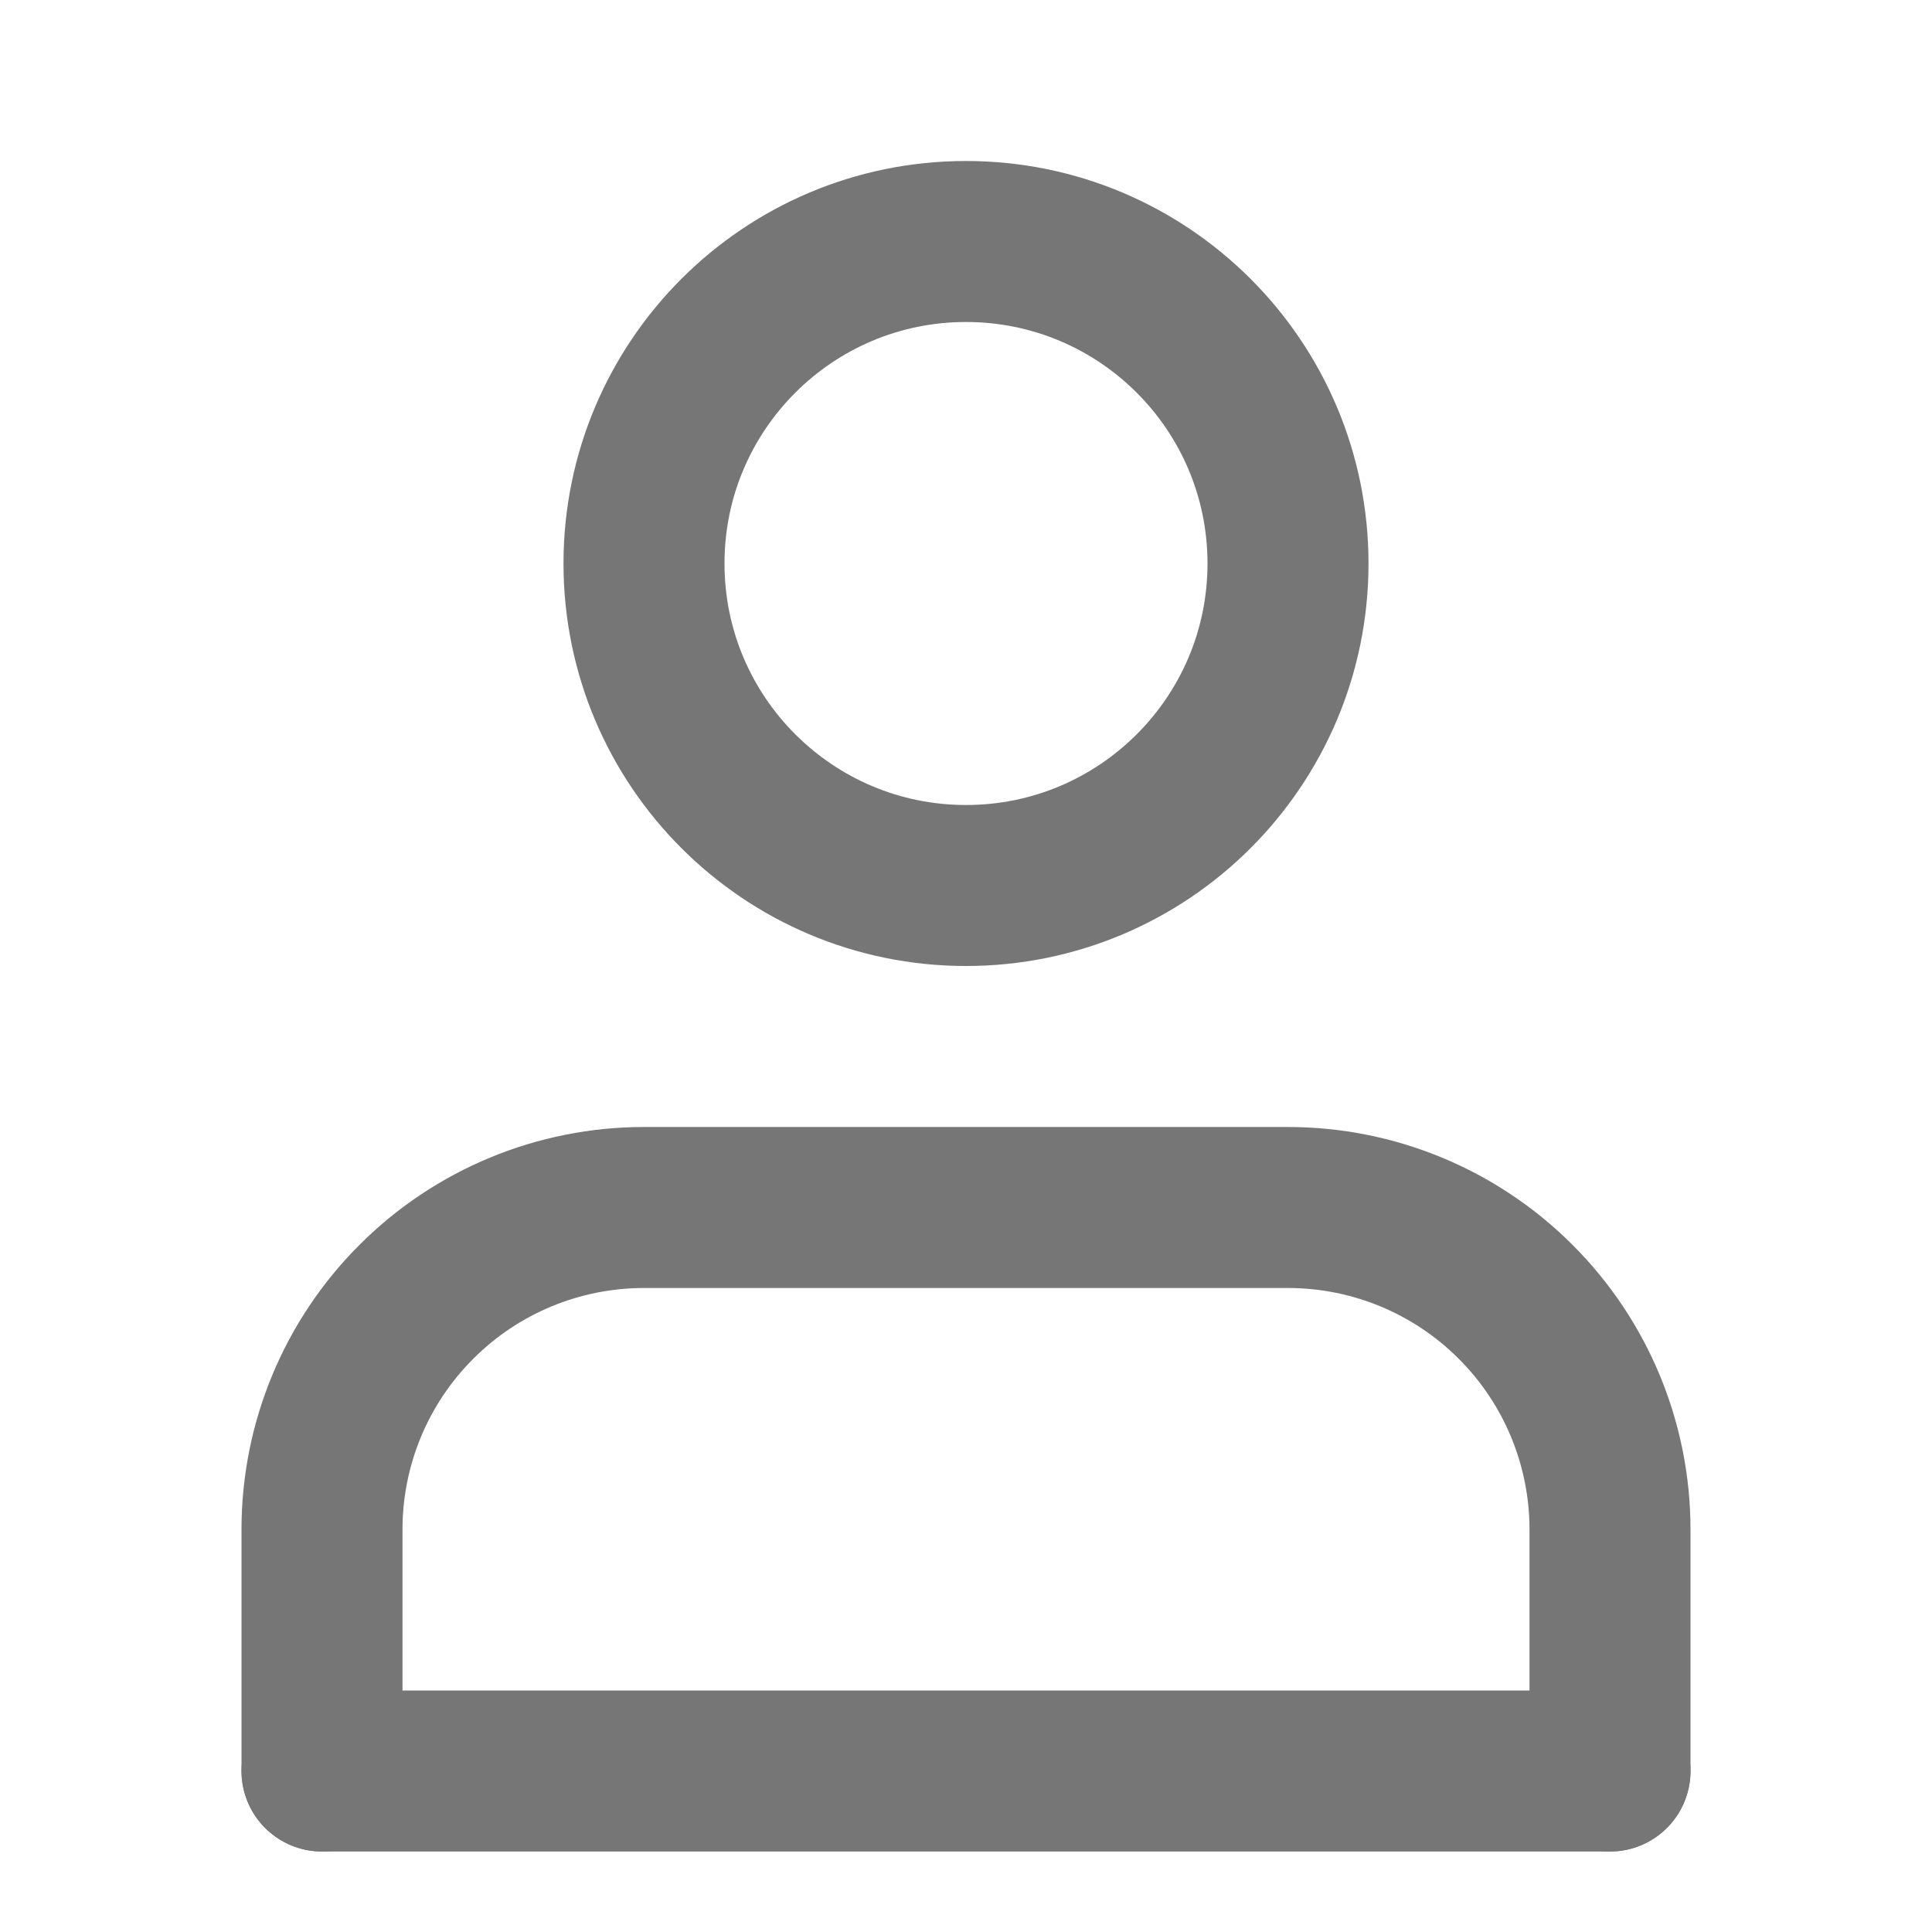
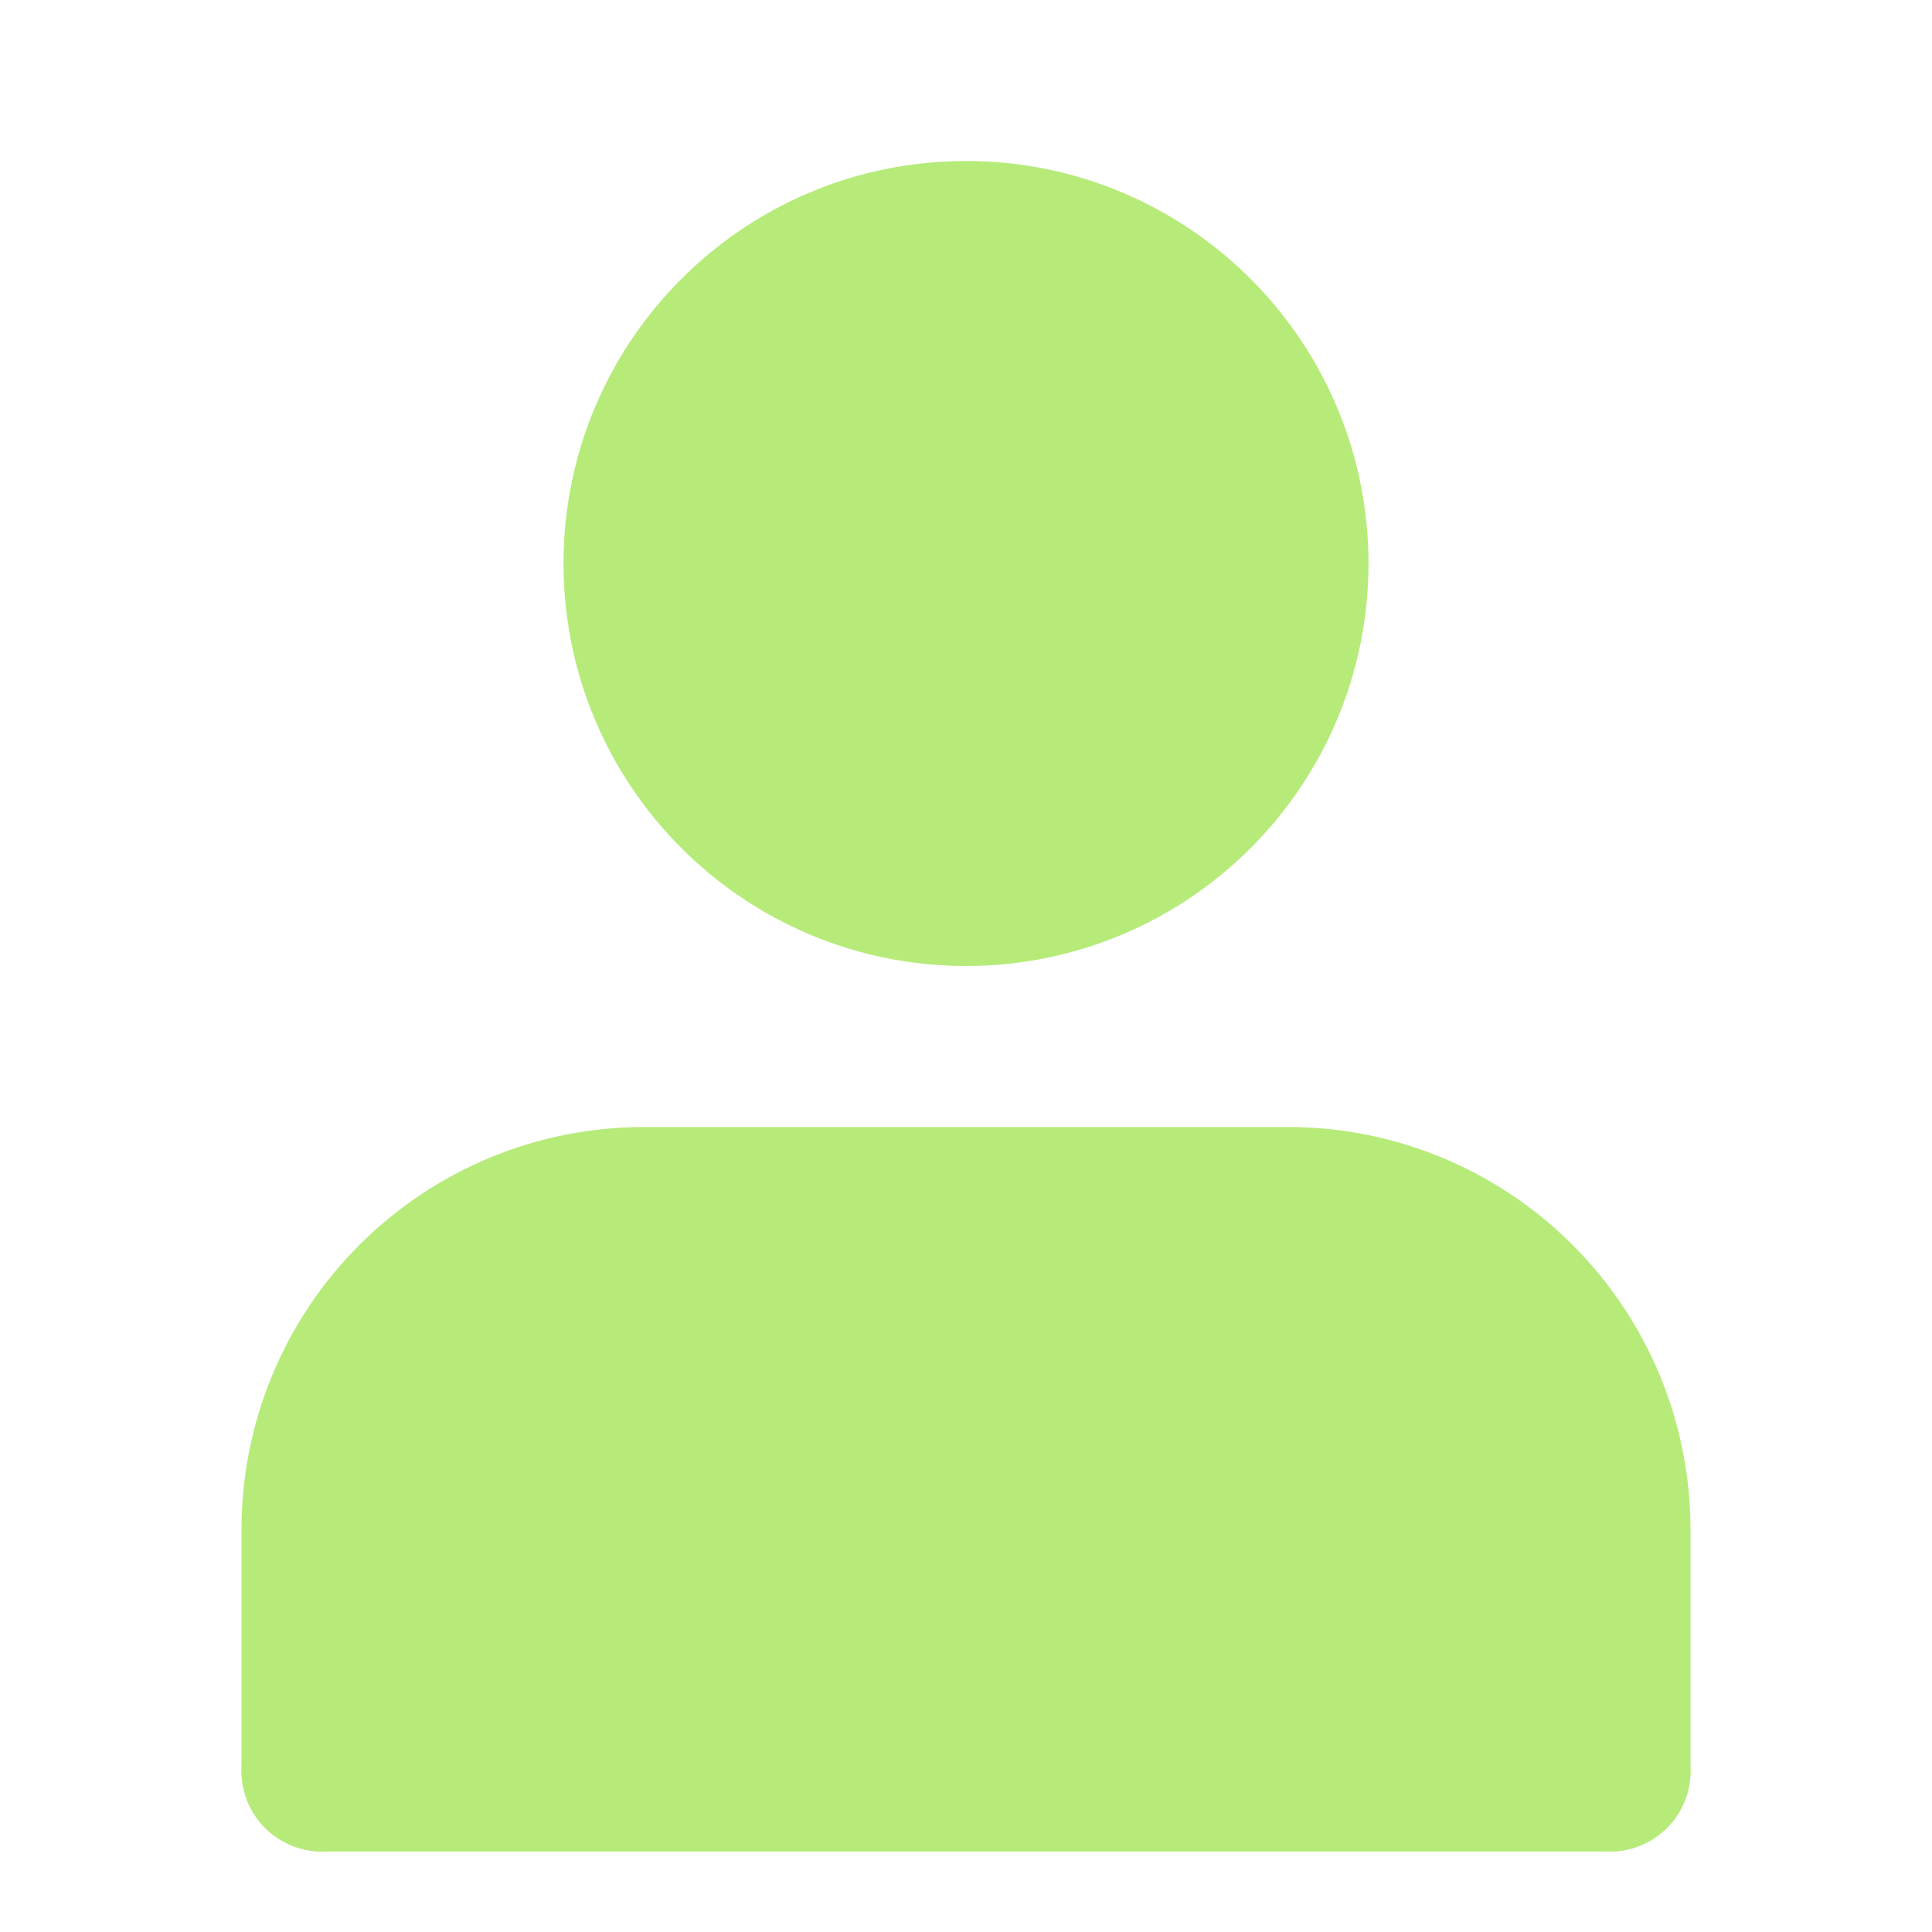
<svg xmlns="http://www.w3.org/2000/svg" width="24" height="24" viewBox="0 0 24 24" fill="none">
-   <path d="M20 22V19C20 17.939 19.579 16.922 18.828 16.172C18.078 15.421 17.061 15 16 15H8C6.939 15 5.922 15.421 5.172 16.172C4.421 16.922 4 17.939 4 19V22" stroke="#767676" stroke-width="2" stroke-linecap="round" stroke-linejoin="round" />
-   <path d="M4 22H20" stroke="#767676" stroke-width="2" stroke-linecap="round" />
-   <path d="M12 11C14.209 11 16 9.209 16 7C16 4.791 14.209 3 12 3C9.791 3 8 4.791 8 7C8 9.209 9.791 11 12 11Z" stroke="#767676" stroke-width="2" stroke-linecap="round" stroke-linejoin="round" />
+   <path d="M20 22V19C20 17.939 19.579 16.922 18.828 16.172C18.078 15.421 17.061 15 16 15H8C6.939 15 5.922 15.421 5.172 16.172C4.421 16.922 4 17.939 4 19V22" stroke="#b6eb7a" fill="#b6eb7a" stroke-width="2" stroke-linecap="round" stroke-linejoin="round" />
+   <path d="M4 22H20" stroke="#b6eb7a" fill="#b6eb7a" stroke-width="2" stroke-linecap="round" />
+   <path d="M12 11C14.209 11 16 9.209 16 7C16 4.791 14.209 3 12 3C9.791 3 8 4.791 8 7C8 9.209 9.791 11 12 11Z" stroke="#b6eb7a" fill="#b6eb7a" stroke-width="2" stroke-linecap="round" stroke-linejoin="round" />
</svg>
